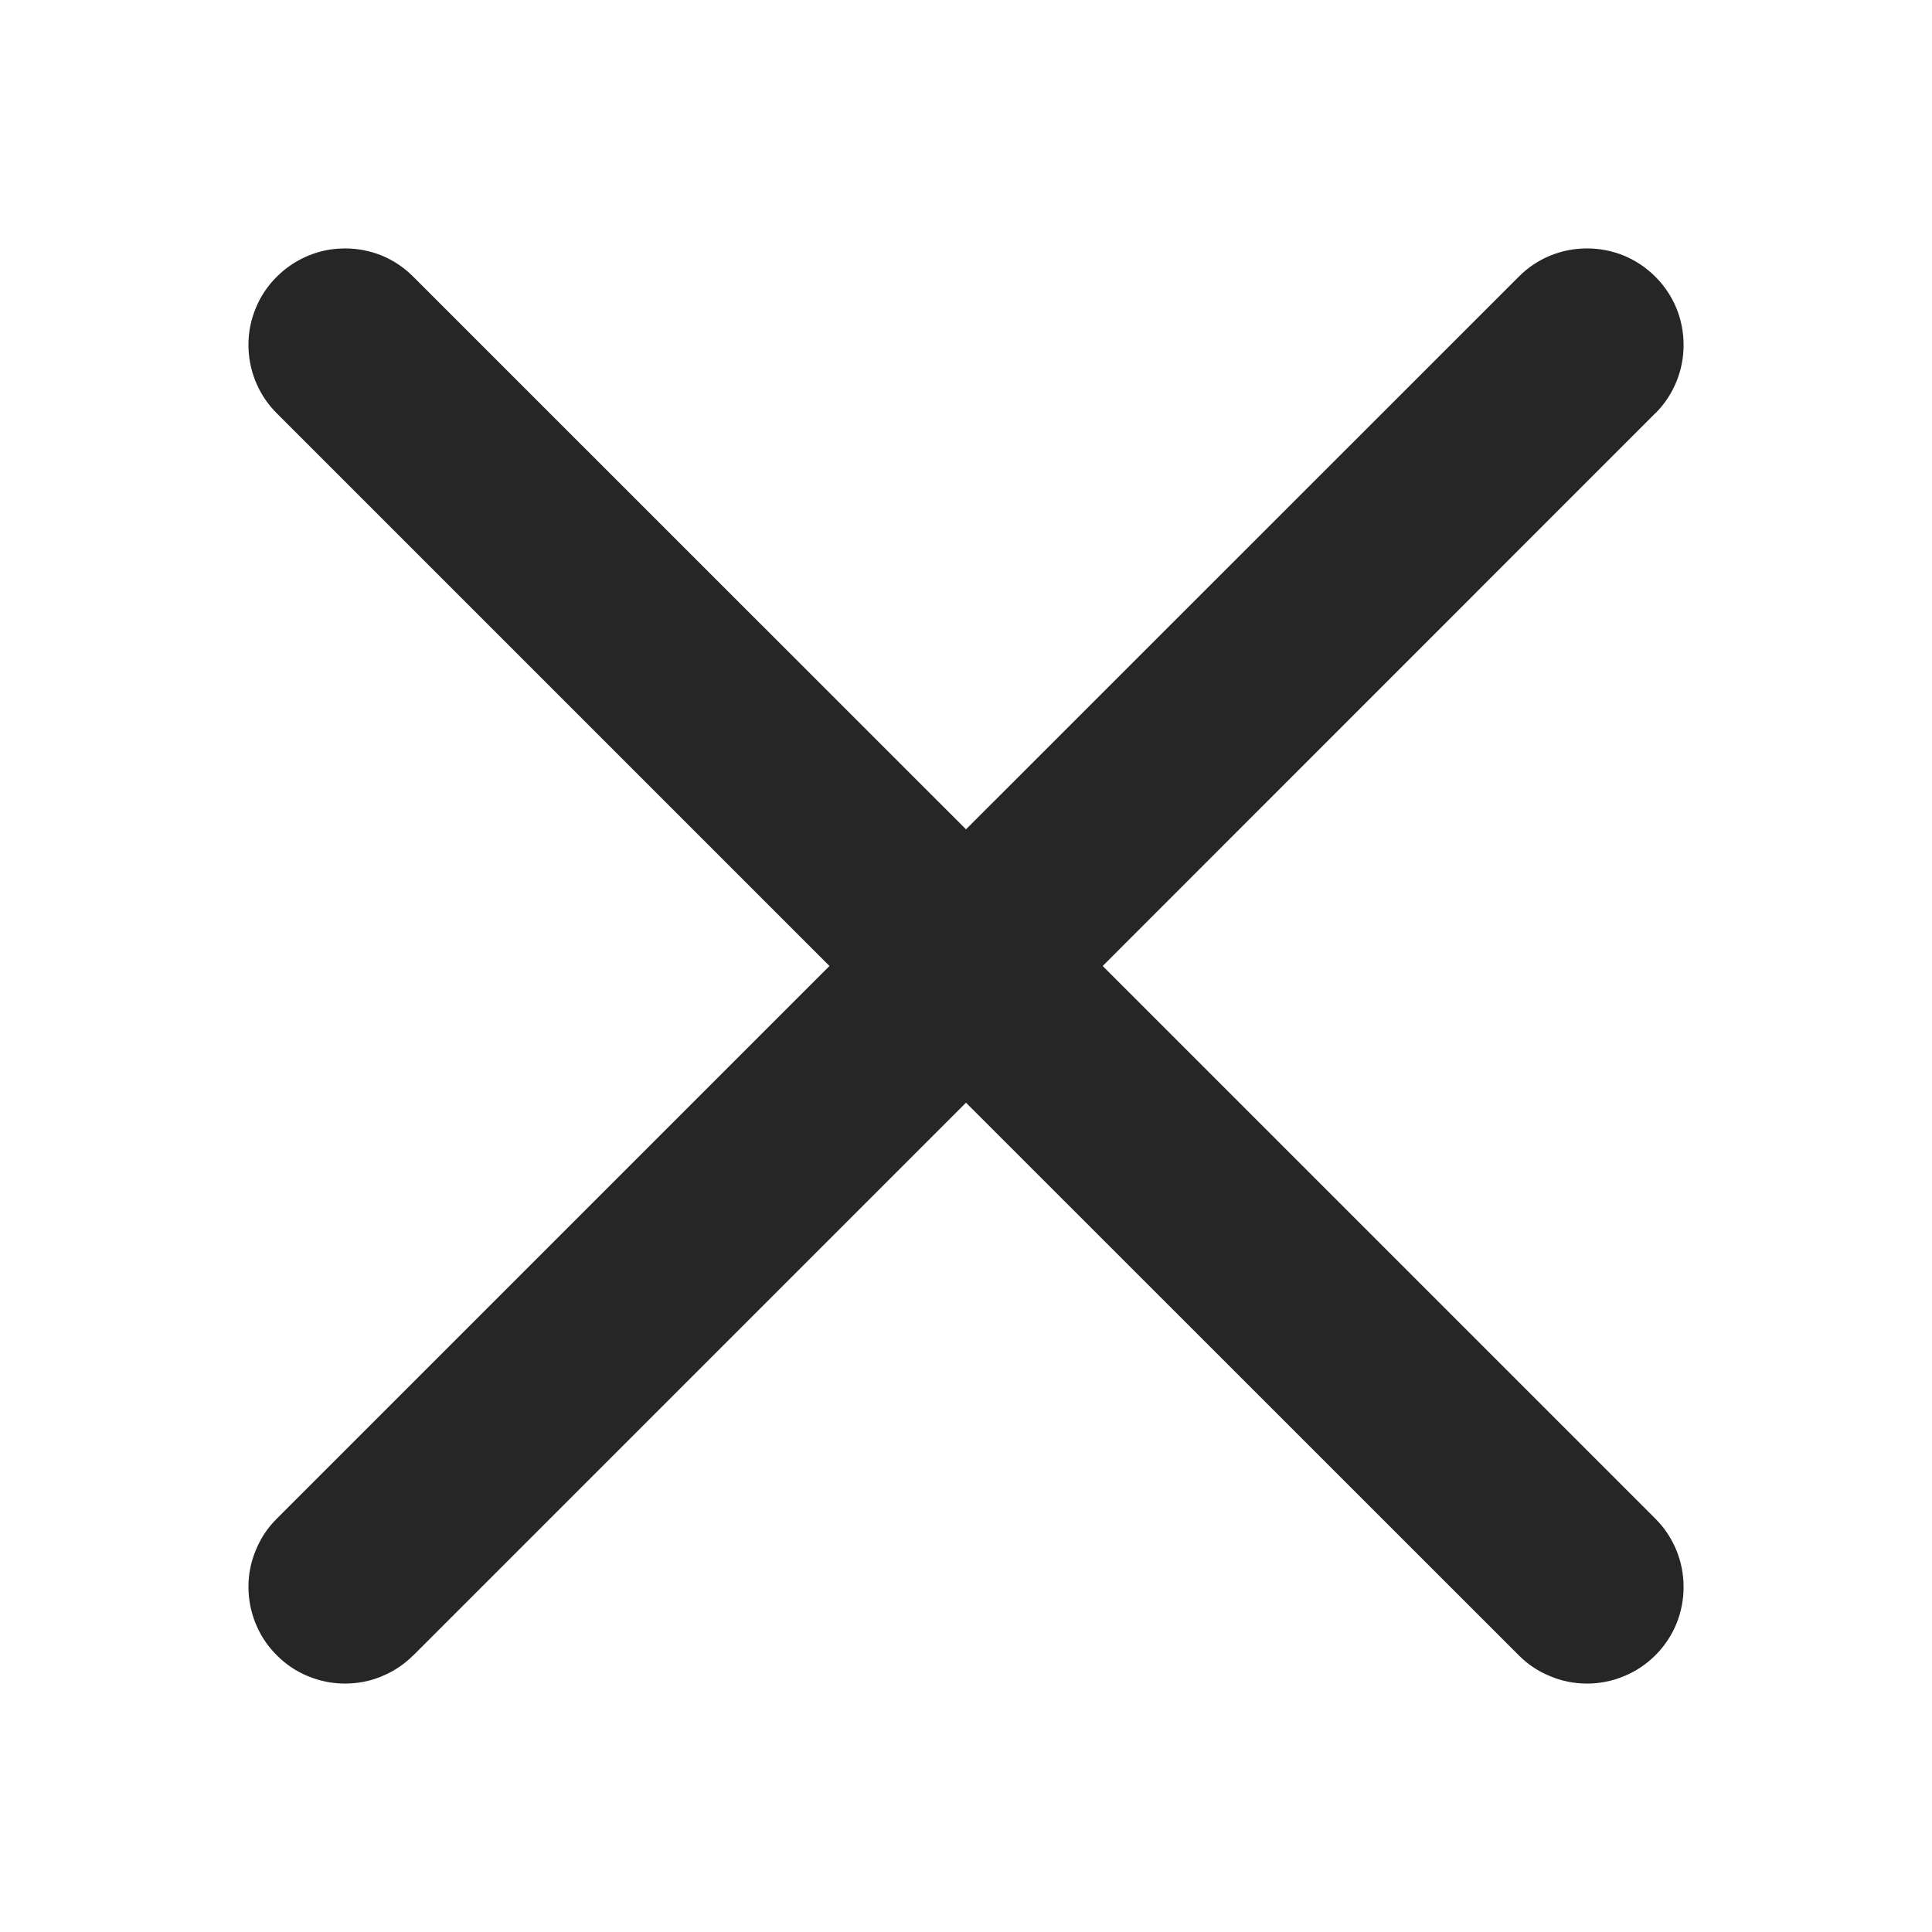
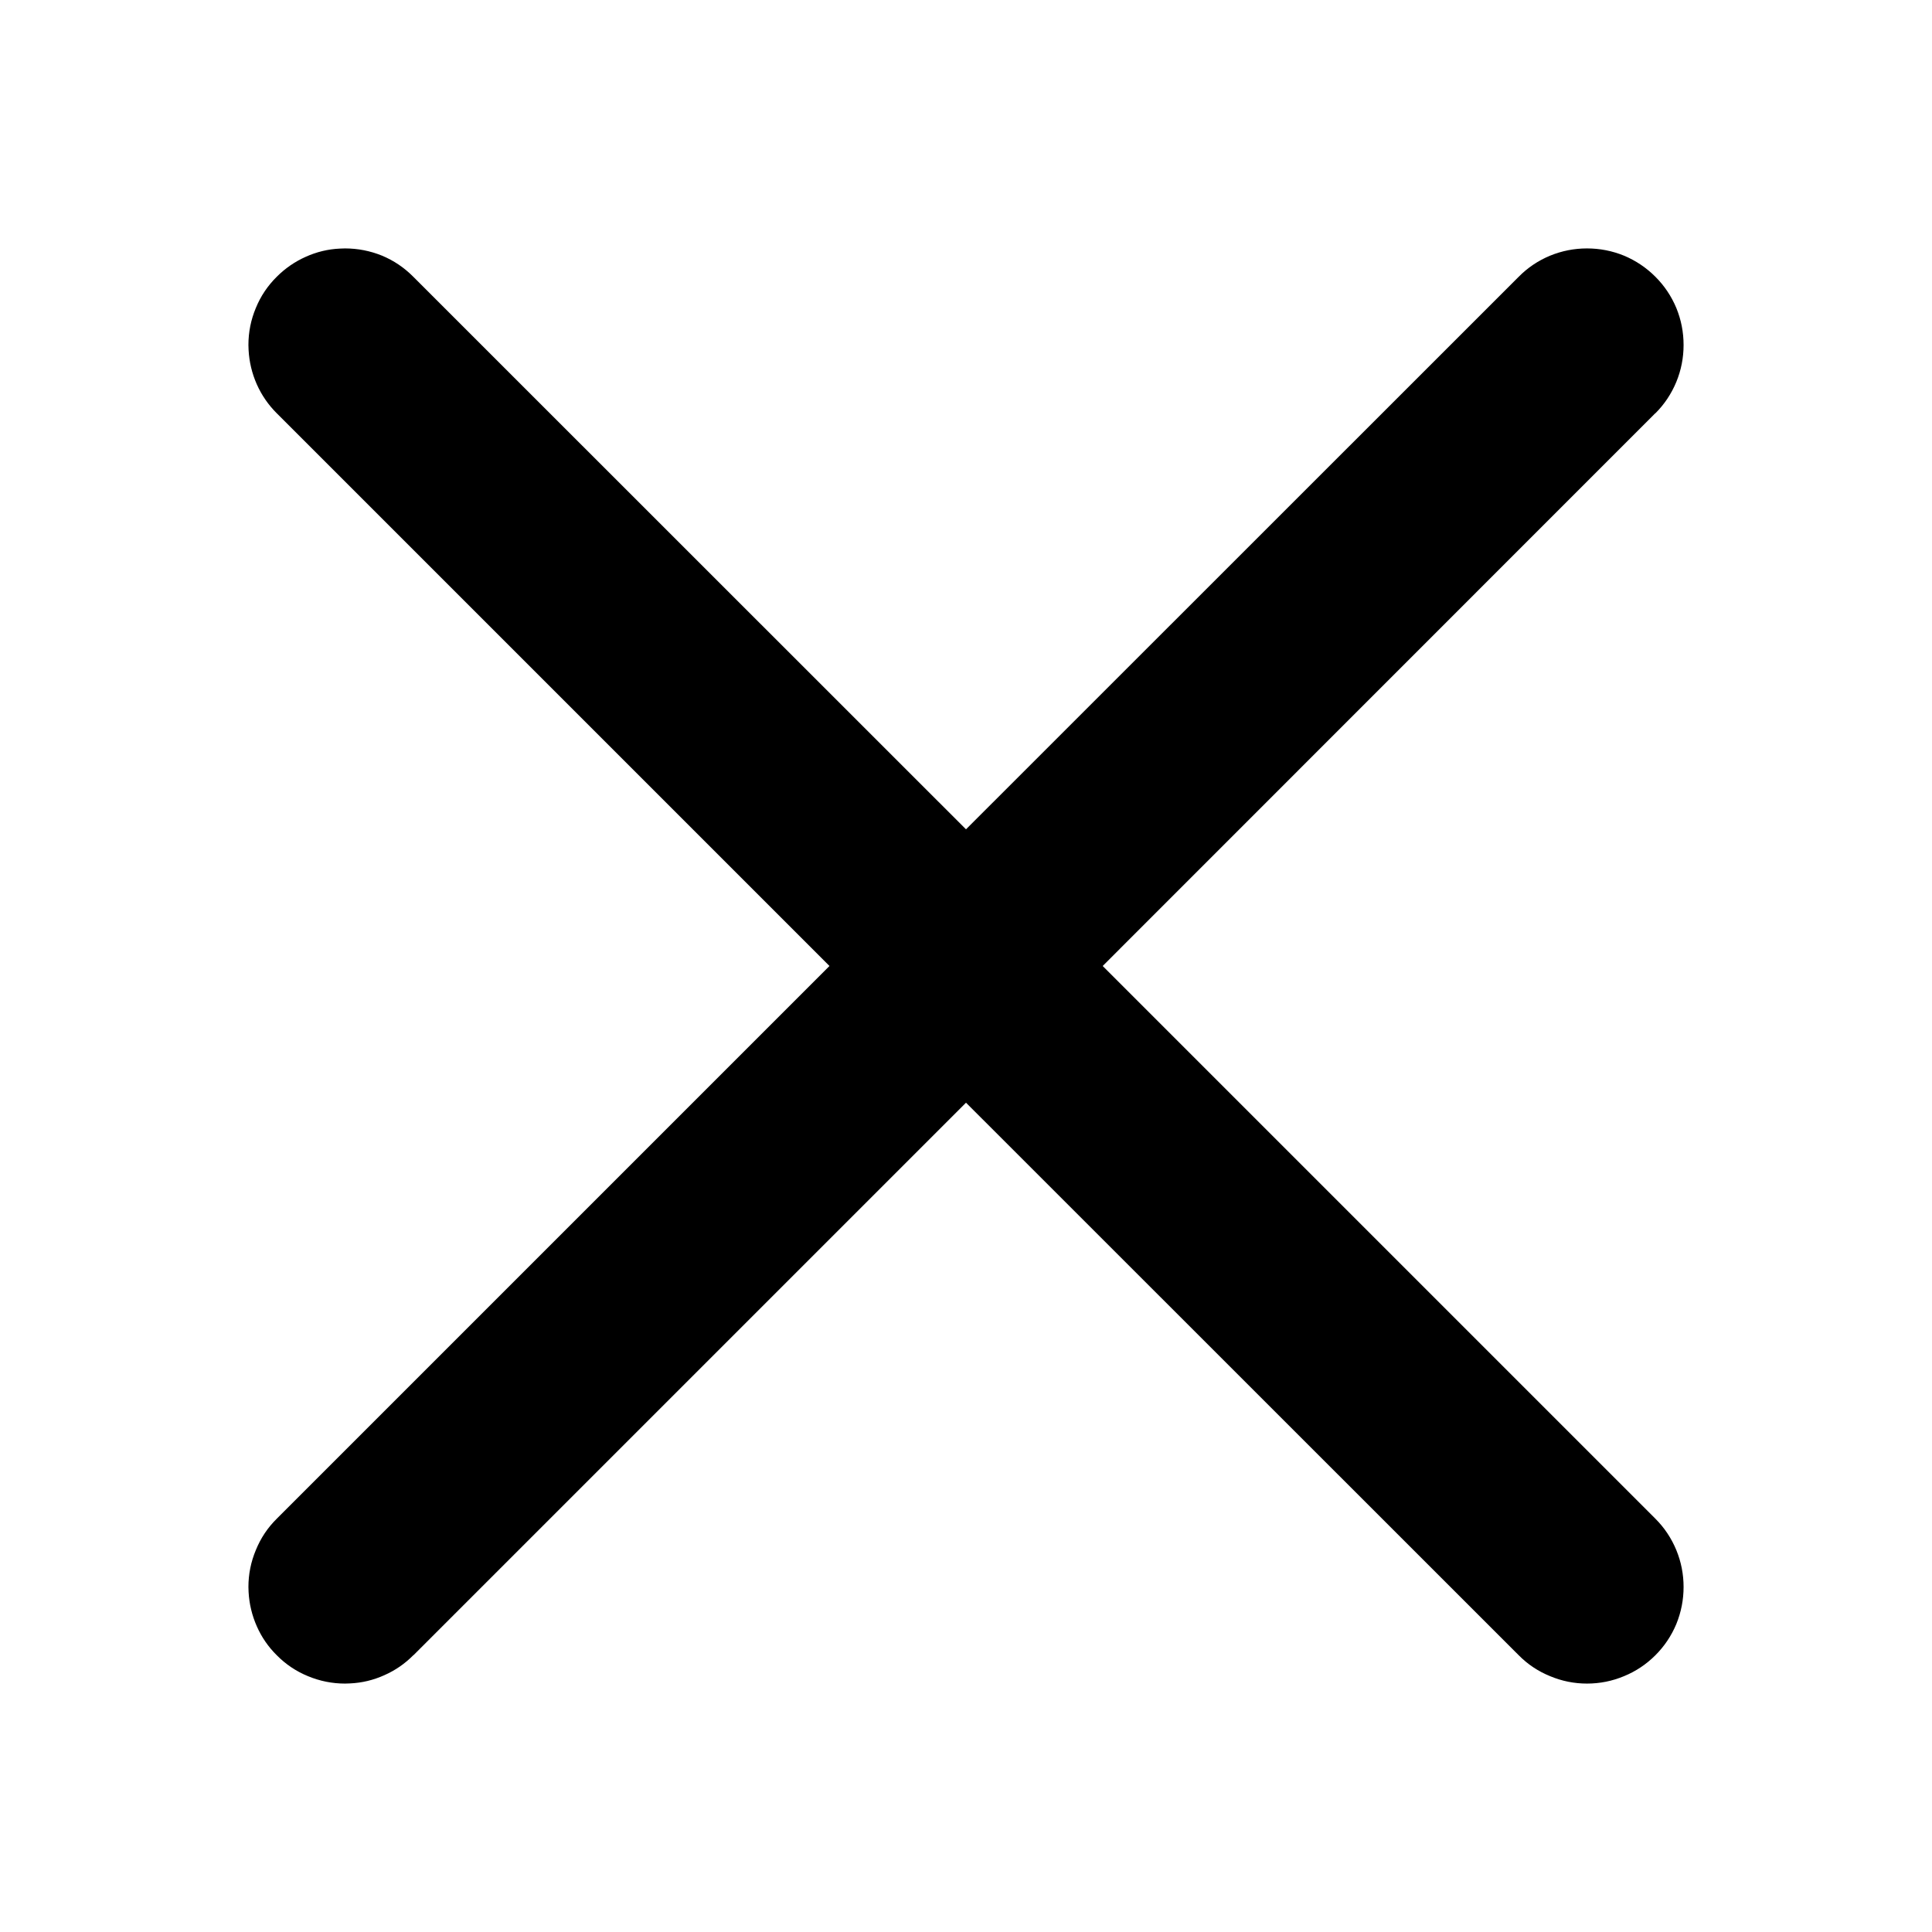
<svg xmlns="http://www.w3.org/2000/svg" fill="none" version="1.1" width="12" height="12" viewBox="0 0 12 12">
  <defs>
    <clipPath id="master_svg0_747_12507">
      <rect x="0" y="0" width="12" height="12" rx="0" />
    </clipPath>
  </defs>
  <g clip-path="url(#master_svg0_747_12507)">
    <g>
-       <path d="M6,5.151L2.567,1.719Q2.483,1.634,2.373,1.588Q2.262,1.543,2.143,1.543Q2.128,1.543,2.112,1.544Q2.001,1.549,1.899,1.595Q1.798,1.64,1.719,1.719Q1.634,1.803,1.589,1.913Q1.543,2.023,1.543,2.143Q1.543,2.158,1.544,2.174Q1.55,2.285,1.595,2.387Q1.64,2.488,1.719,2.567L5.152,6L1.719,9.433Q1.634,9.517,1.589,9.628Q1.543,9.738,1.543,9.857Q1.543,9.873,1.544,9.888Q1.55,9.999,1.595,10.101Q1.64,10.203,1.719,10.281Q1.803,10.366,1.913,10.411Q2.024,10.457,2.143,10.457Q2.159,10.457,2.174,10.456Q2.285,10.451,2.387,10.405Q2.489,10.36,2.567,10.281L2.568,10.281L6,6.849L9.433,10.281L9.433,10.281Q9.517,10.366,9.628,10.411Q9.738,10.457,9.857,10.457Q9.977,10.457,10.087,10.411Q10.197,10.366,10.282,10.281Q10.366,10.197,10.412,10.087Q10.457,9.976,10.457,9.857Q10.457,9.738,10.412,9.628Q10.366,9.517,10.282,9.433L6.849,6L10.281,2.567L10.282,2.567Q10.366,2.483,10.412,2.372Q10.457,2.262,10.457,2.143Q10.457,2.023,10.412,1.913Q10.366,1.803,10.282,1.719Q10.197,1.634,10.087,1.588Q9.977,1.543,9.857,1.543Q9.738,1.543,9.628,1.588Q9.517,1.634,9.433,1.719L6,5.151Z" fill-rule="evenodd" fill="#262626" fill-opacity="1" />
+       <path d="M6,5.151L2.567,1.719Q2.483,1.634,2.373,1.588Q2.262,1.543,2.143,1.543Q2.128,1.543,2.112,1.544Q2.001,1.549,1.899,1.595Q1.798,1.64,1.719,1.719Q1.634,1.803,1.589,1.913Q1.543,2.023,1.543,2.143Q1.543,2.158,1.544,2.174Q1.55,2.285,1.595,2.387Q1.64,2.488,1.719,2.567L5.152,6L1.719,9.433Q1.634,9.517,1.589,9.628Q1.543,9.738,1.543,9.857Q1.543,9.873,1.544,9.888Q1.55,9.999,1.595,10.101Q1.64,10.203,1.719,10.281Q1.803,10.366,1.913,10.411Q2.024,10.457,2.143,10.457Q2.159,10.457,2.174,10.456Q2.285,10.451,2.387,10.405Q2.489,10.36,2.567,10.281L2.568,10.281L6,6.849L9.433,10.281L9.433,10.281Q9.517,10.366,9.628,10.411Q9.738,10.457,9.857,10.457Q9.977,10.457,10.087,10.411Q10.197,10.366,10.282,10.281Q10.366,10.197,10.412,10.087Q10.457,9.976,10.457,9.857Q10.457,9.738,10.412,9.628Q10.366,9.517,10.282,9.433L6.849,6L10.281,2.567L10.282,2.567Q10.366,2.483,10.412,2.372Q10.457,2.262,10.457,2.143Q10.457,2.023,10.412,1.913Q10.366,1.803,10.282,1.719Q10.197,1.634,10.087,1.588Q9.977,1.543,9.857,1.543Q9.738,1.543,9.628,1.588Q9.517,1.634,9.433,1.719L6,5.151Z" fill-rule="evenodd" fill="currentColor" fill-opacity="1" />
    </g>
  </g>
</svg>
